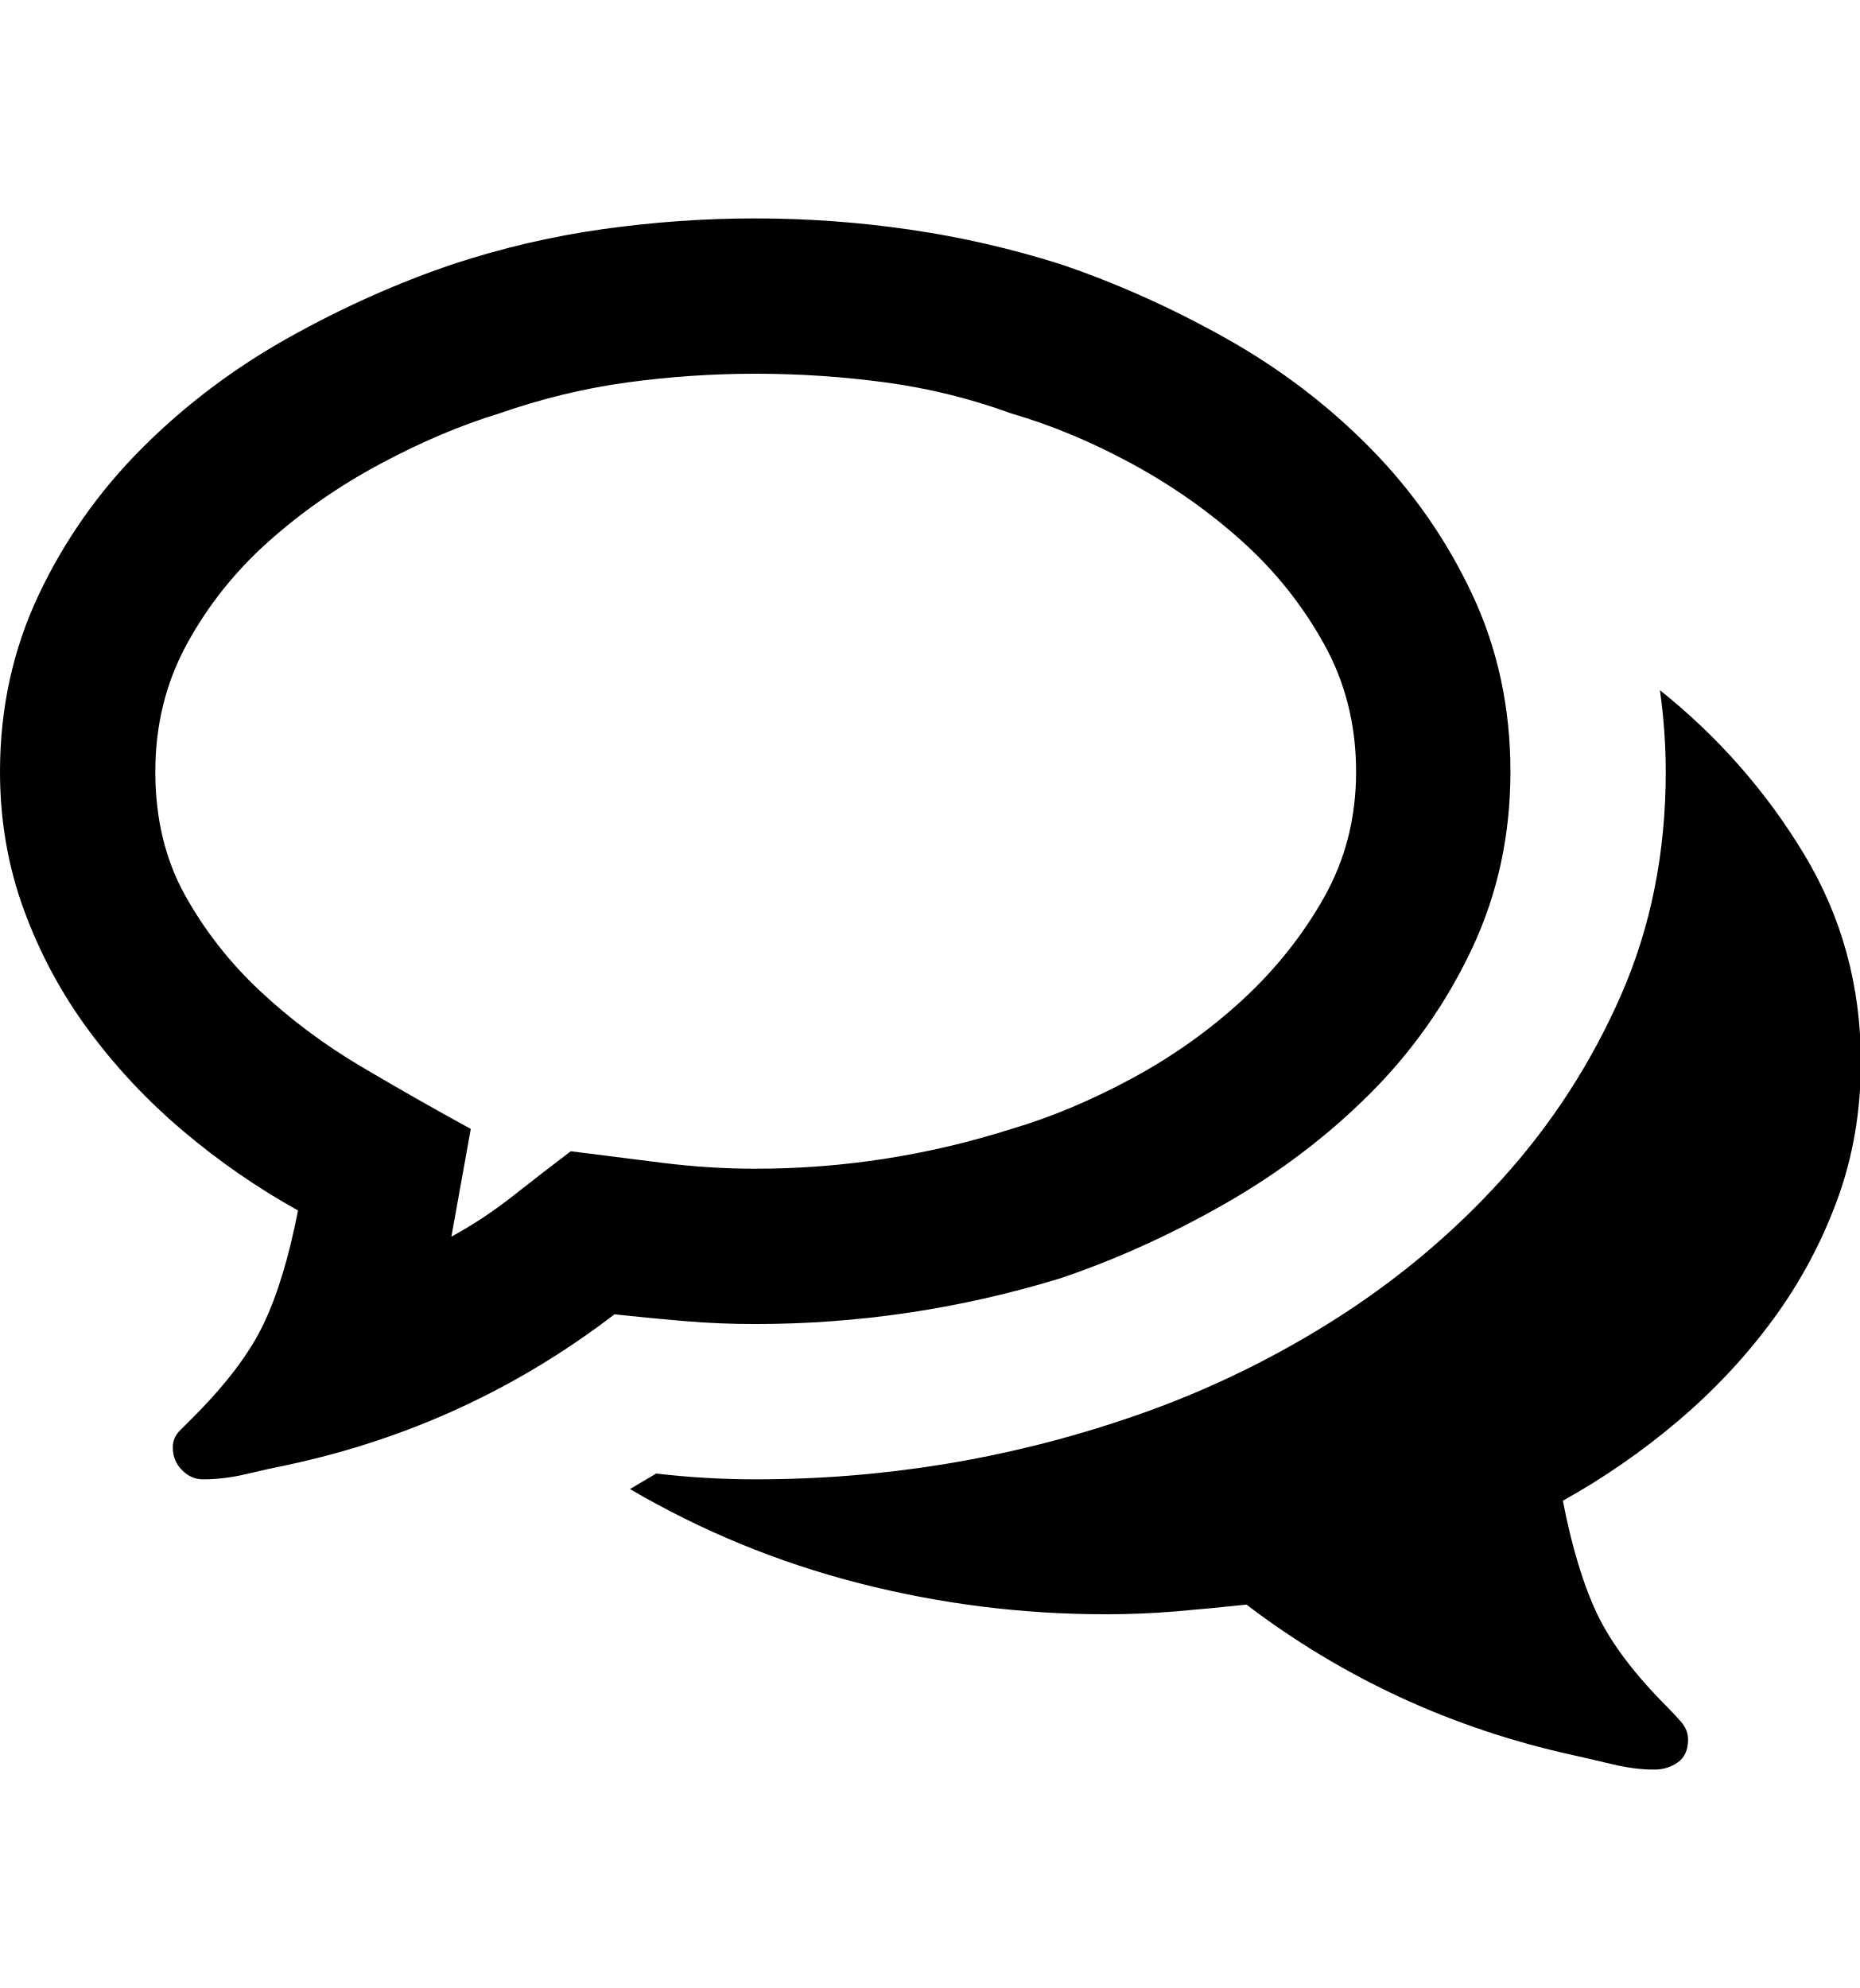
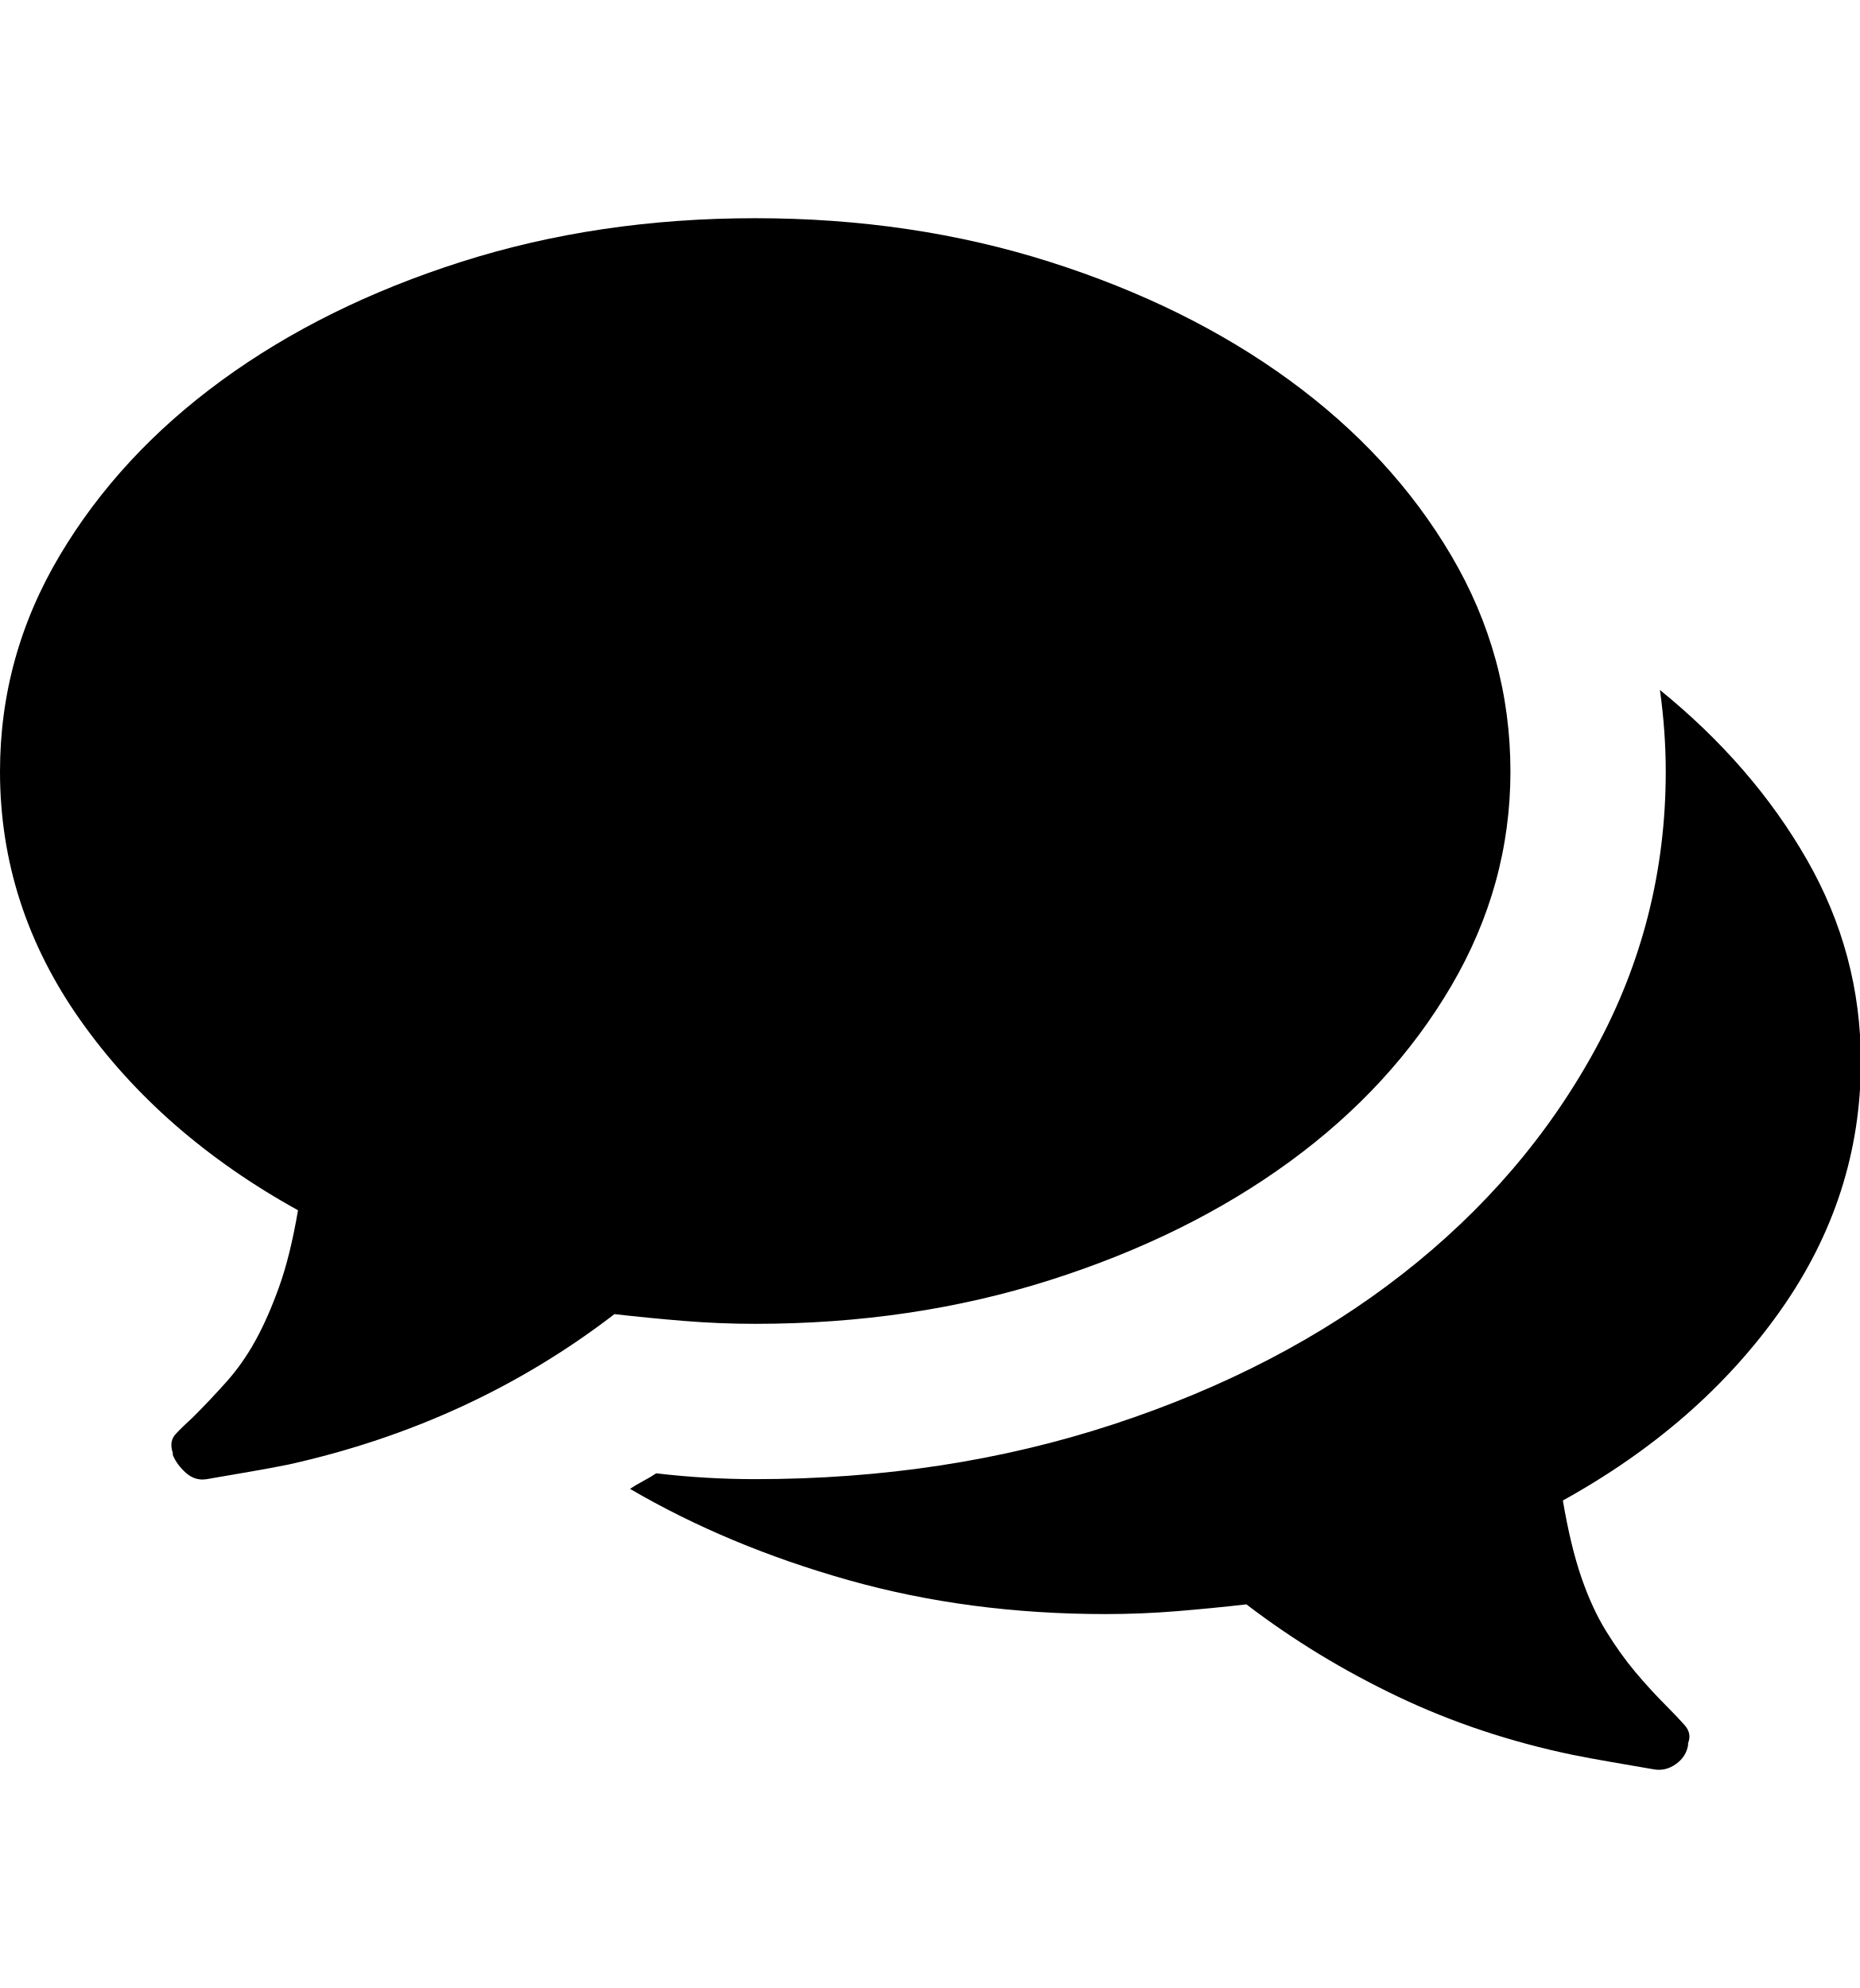
<svg xmlns="http://www.w3.org/2000/svg" height="1000px" width="935.547px">
  <g>
-     <path d="M0 388.184c0 -31.901 6.51 -61.605 19.531 -89.111c13.021 -27.507 30.355 -52.084 52.002 -73.731c21.647 -21.647 46.143 -40.12 73.487 -55.42c27.343 -15.299 55.013 -27.669 83.007 -37.109c24.74 -8.138 49.886 -13.997 75.44 -17.578c25.553 -3.581 51.025 -5.371 76.416 -5.371c26.041 0 51.92 1.871 77.637 5.615c25.716 3.743 50.944 9.521 75.683 17.334c27.995 9.44 55.664 21.81 83.008 37.109c27.344 15.3 51.676 33.773 72.998 55.42c21.322 21.647 38.411 46.143 51.27 73.487c12.858 27.343 19.287 57.128 19.287 89.355c0 31.901 -6.429 61.523 -19.287 88.867c-12.859 27.344 -29.948 51.677 -51.27 72.998c-21.322 21.322 -45.654 39.795 -72.998 55.42c-27.344 15.625 -55.013 28.158 -83.008 37.598c-50.13 15.299 -101.237 22.949 -153.32 22.949c-12.044 0 -23.845 -0.488 -35.401 -1.465c-11.556 -0.976 -23.356 -2.116 -35.4 -3.418c-48.828 37.435 -103.516 62.663 -164.062 75.684c-6.511 1.302 -13.51 2.848 -20.997 4.638c-7.487 1.791 -14.811 2.686 -21.972 2.686c-3.906 0 -7.406 -1.546 -10.498 -4.639c-3.093 -3.092 -4.639 -6.917 -4.639 -11.474c0 -3.255 1.221 -6.104 3.662 -8.545c0 0 6.592 -6.592 6.592 -6.592c16.602 -16.602 28.402 -32.227 35.4 -46.875c6.999 -14.648 12.777 -33.691 17.334 -57.129c-20.507 -11.393 -39.795 -24.739 -57.861 -40.039c-18.066 -15.299 -33.936 -32.226 -47.607 -50.781c-13.672 -18.555 -24.496 -38.737 -32.471 -60.547c-7.975 -21.81 -11.963 -44.922 -11.963 -69.336c0 0 0 0 0 0m78.125 0c0 23.438 4.964 44.108 14.893 62.012c9.928 17.903 22.542 34.017 37.841 48.34c15.3 14.322 32.308 27.018 51.026 38.086c18.717 11.067 37.028 21.484 54.931 31.25c0 0 -9.765 54.199 -9.765 54.199c10.742 -5.86 21.077 -12.696 31.006 -20.508c9.928 -7.813 19.612 -15.3 29.052 -22.461c15.3 1.953 30.762 3.906 46.387 5.859c15.625 1.953 31.087 2.93 46.387 2.93c43.945 0 86.914 -6.673 128.906 -20.019c19.857 -5.86 40.039 -14.323 60.547 -25.391c20.508 -11.068 39.062 -24.251 55.664 -39.551c16.602 -15.299 30.273 -32.471 41.016 -51.514c10.742 -19.043 16.113 -40.12 16.113 -63.232c0 -23.437 -5.371 -44.84 -16.113 -64.209c-10.743 -19.368 -24.414 -36.54 -41.016 -51.514c-16.602 -14.974 -35.075 -27.994 -55.42 -39.062c-20.345 -11.068 -40.609 -19.531 -60.791 -25.391c-20.508 -7.487 -41.585 -12.695 -63.232 -15.625c-21.647 -2.929 -43.539 -4.394 -65.674 -4.394c-21.485 0 -42.969 1.465 -64.453 4.394c-21.485 2.93 -42.969 8.138 -64.453 15.625c-19.206 5.86 -39.144 14.323 -59.815 25.391c-20.67 11.068 -39.388 24.088 -56.152 39.062c-16.765 14.974 -30.436 32.146 -41.016 51.514c-10.579 19.369 -15.869 40.772 -15.869 64.209c0 0 0 0 0 0m238.77 360.84c0 0 13.183 -7.813 13.183 -7.813c16.602 1.953 33.203 2.93 49.805 2.93c64.127 0 126.139 -10.091 186.035 -30.273c36.133 -12.045 70.475 -28.239 103.027 -48.584c32.552 -20.345 61.361 -44.353 86.426 -72.022c25.065 -27.669 45.085 -58.594 60.059 -92.773c14.974 -34.18 22.461 -71.615 22.461 -112.305c0 -13.346 -0.977 -27.018 -2.93 -41.016c29.297 23.438 53.467 50.944 72.51 82.52c19.043 31.575 28.564 66.406 28.564 104.492c0 24.74 -3.987 47.933 -11.963 69.58c-7.975 21.647 -18.799 41.748 -32.47 60.303c-13.672 18.555 -29.541 35.482 -47.608 50.781c-18.066 15.3 -37.353 28.646 -57.861 40.039c4.557 23.438 10.335 42.481 17.334 57.129c6.998 14.649 18.799 30.274 35.4 46.875c1.953 1.953 4.151 4.313 6.592 7.08c2.441 2.767 3.662 5.778 3.662 9.033c0 5.209 -1.709 9.034 -5.127 11.475c-3.418 2.441 -7.405 3.662 -11.963 3.662c-6.51 0 -13.509 -0.895 -20.996 -2.685c-7.487 -1.791 -14.16 -3.337 -20.019 -4.639c-60.547 -13.346 -115.235 -38.574 -164.063 -75.684c-12.044 1.302 -23.844 2.442 -35.4 3.418c-11.556 0.977 -23.356 1.465 -35.401 1.465c-41.992 0 -83.333 -5.208 -124.023 -15.625c-40.69 -10.417 -79.102 -26.204 -115.234 -47.363c0 0 0 0 0 0" />
+     <path d="M0 388.081c0 -38.737 10.01 -74.951 30.029 -108.643c20.02 -33.691 47.201 -63.069 81.543 -88.134c34.343 -25.065 74.463 -44.922 120.362 -59.571c45.898 -14.648 95.214 -21.972 147.949 -21.972c52.734 0 102.132 7.324 148.193 21.972c46.061 14.649 86.263 34.506 120.606 59.571c34.342 25.065 61.442 54.443 81.298 88.134c19.857 33.692 29.786 69.906 29.786 108.643c0 38.086 -9.929 74.056 -29.786 107.91c-19.856 33.854 -46.956 63.314 -81.298 88.379c-34.343 25.065 -74.545 44.922 -120.606 59.57c-46.061 14.649 -95.459 21.973 -148.193 21.973c-12.044 0 -24.007 -0.488 -35.889 -1.465c-11.881 -0.976 -23.519 -2.116 -34.912 -3.418c-47.852 36.784 -102.539 62.012 -164.062 75.684c-6.511 1.302 -13.103 2.523 -19.776 3.662c-6.673 1.139 -13.753 2.36 -21.24 3.662c-3.906 0.651 -7.406 -0.407 -10.498 -3.174c-3.093 -2.767 -5.29 -5.778 -6.592 -9.033c0 0 0 -0.977 0 -0.977c-1.302 -3.906 -0.814 -7.08 1.465 -9.521c2.279 -2.441 5.208 -5.29 8.789 -8.545c5.859 -5.859 11.475 -11.8 16.846 -17.822c5.371 -6.022 10.172 -12.858 14.404 -20.508c4.232 -7.65 8.219 -16.683 11.963 -27.1c3.743 -10.416 6.917 -23.274 9.521 -38.574c-45.898 -25.391 -82.356 -57.21 -109.375 -95.459c-27.018 -38.249 -40.527 -79.997 -40.527 -125.244c0 0 0 0 0 0m316.895 360.84c1.953 -1.302 4.15 -2.604 6.591 -3.906c2.442 -1.302 4.639 -2.605 6.592 -3.907c16.602 1.953 33.203 2.93 49.805 2.93c64.127 0 124.186 -9.196 180.176 -27.588c55.989 -18.392 104.492 -43.62 145.507 -75.683c41.016 -32.064 73.324 -69.743 96.924 -113.038c23.6 -43.294 35.401 -89.843 35.401 -139.648c0 -13.346 -0.977 -27.018 -2.93 -41.016c31.25 25.391 55.908 53.874 73.975 85.45c18.066 31.575 27.099 65.429 27.099 101.562c0 45.247 -13.509 86.996 -40.527 125.244c-27.018 38.249 -63.477 70.069 -109.375 95.459c2.604 15.3 5.696 28.158 9.277 38.574c3.581 10.417 7.731 19.45 12.451 27.1c4.72 7.65 9.603 14.486 14.649 20.508c5.045 6.022 10.498 11.963 16.357 17.822c3.255 3.255 6.104 6.266 8.545 9.033c2.442 2.767 3.011 5.778 1.709 9.034c0 0 0 0.976 0 0.976c-0.651 3.906 -2.685 7.08 -6.103 9.522c-3.418 2.441 -7.081 3.336 -10.987 2.685c-7.487 -1.302 -14.567 -2.523 -21.24 -3.662c-6.673 -1.139 -13.265 -2.36 -19.775 -3.662c-31.25 -6.511 -60.547 -16.276 -87.891 -29.297c-27.344 -13.021 -52.734 -28.483 -76.172 -46.387c-11.393 1.302 -23.03 2.442 -34.912 3.418c-11.881 0.977 -23.844 1.465 -35.889 1.465c-45.898 0 -89.03 -5.696 -129.394 -17.09c-40.365 -11.393 -76.986 -26.692 -109.863 -45.898c0 0 0 0 0 0" />
  </g>
</svg>
